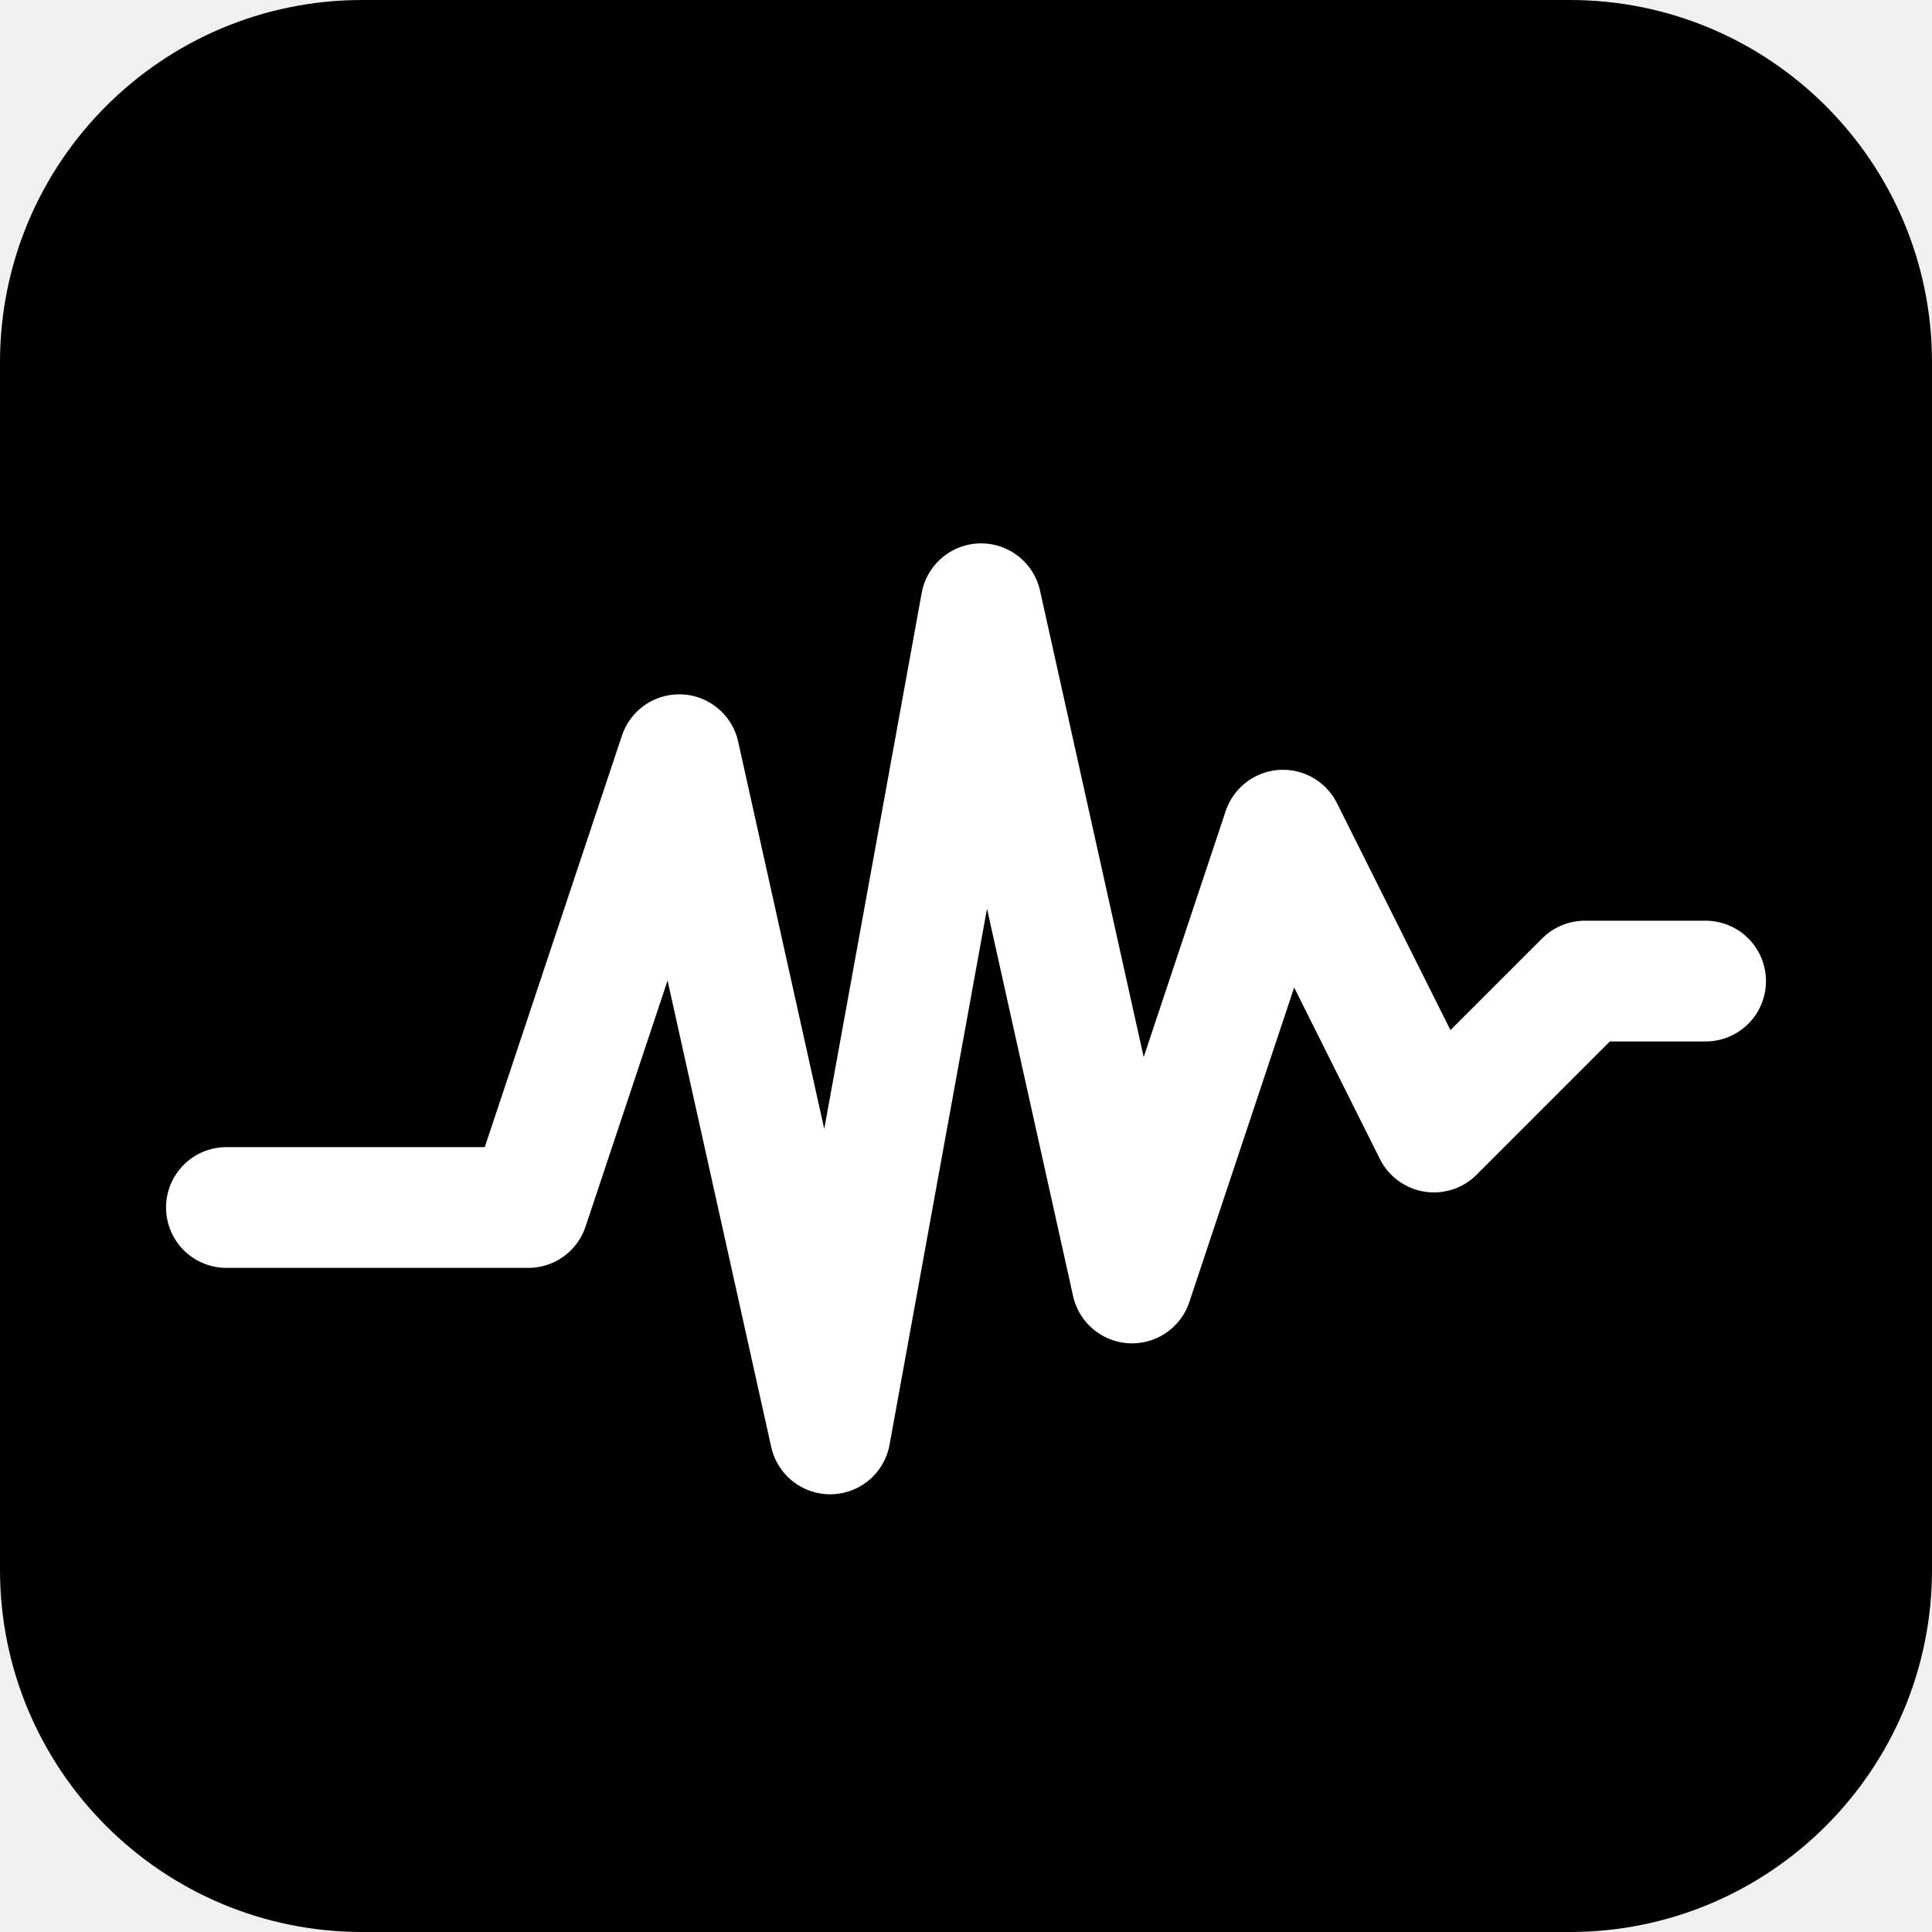
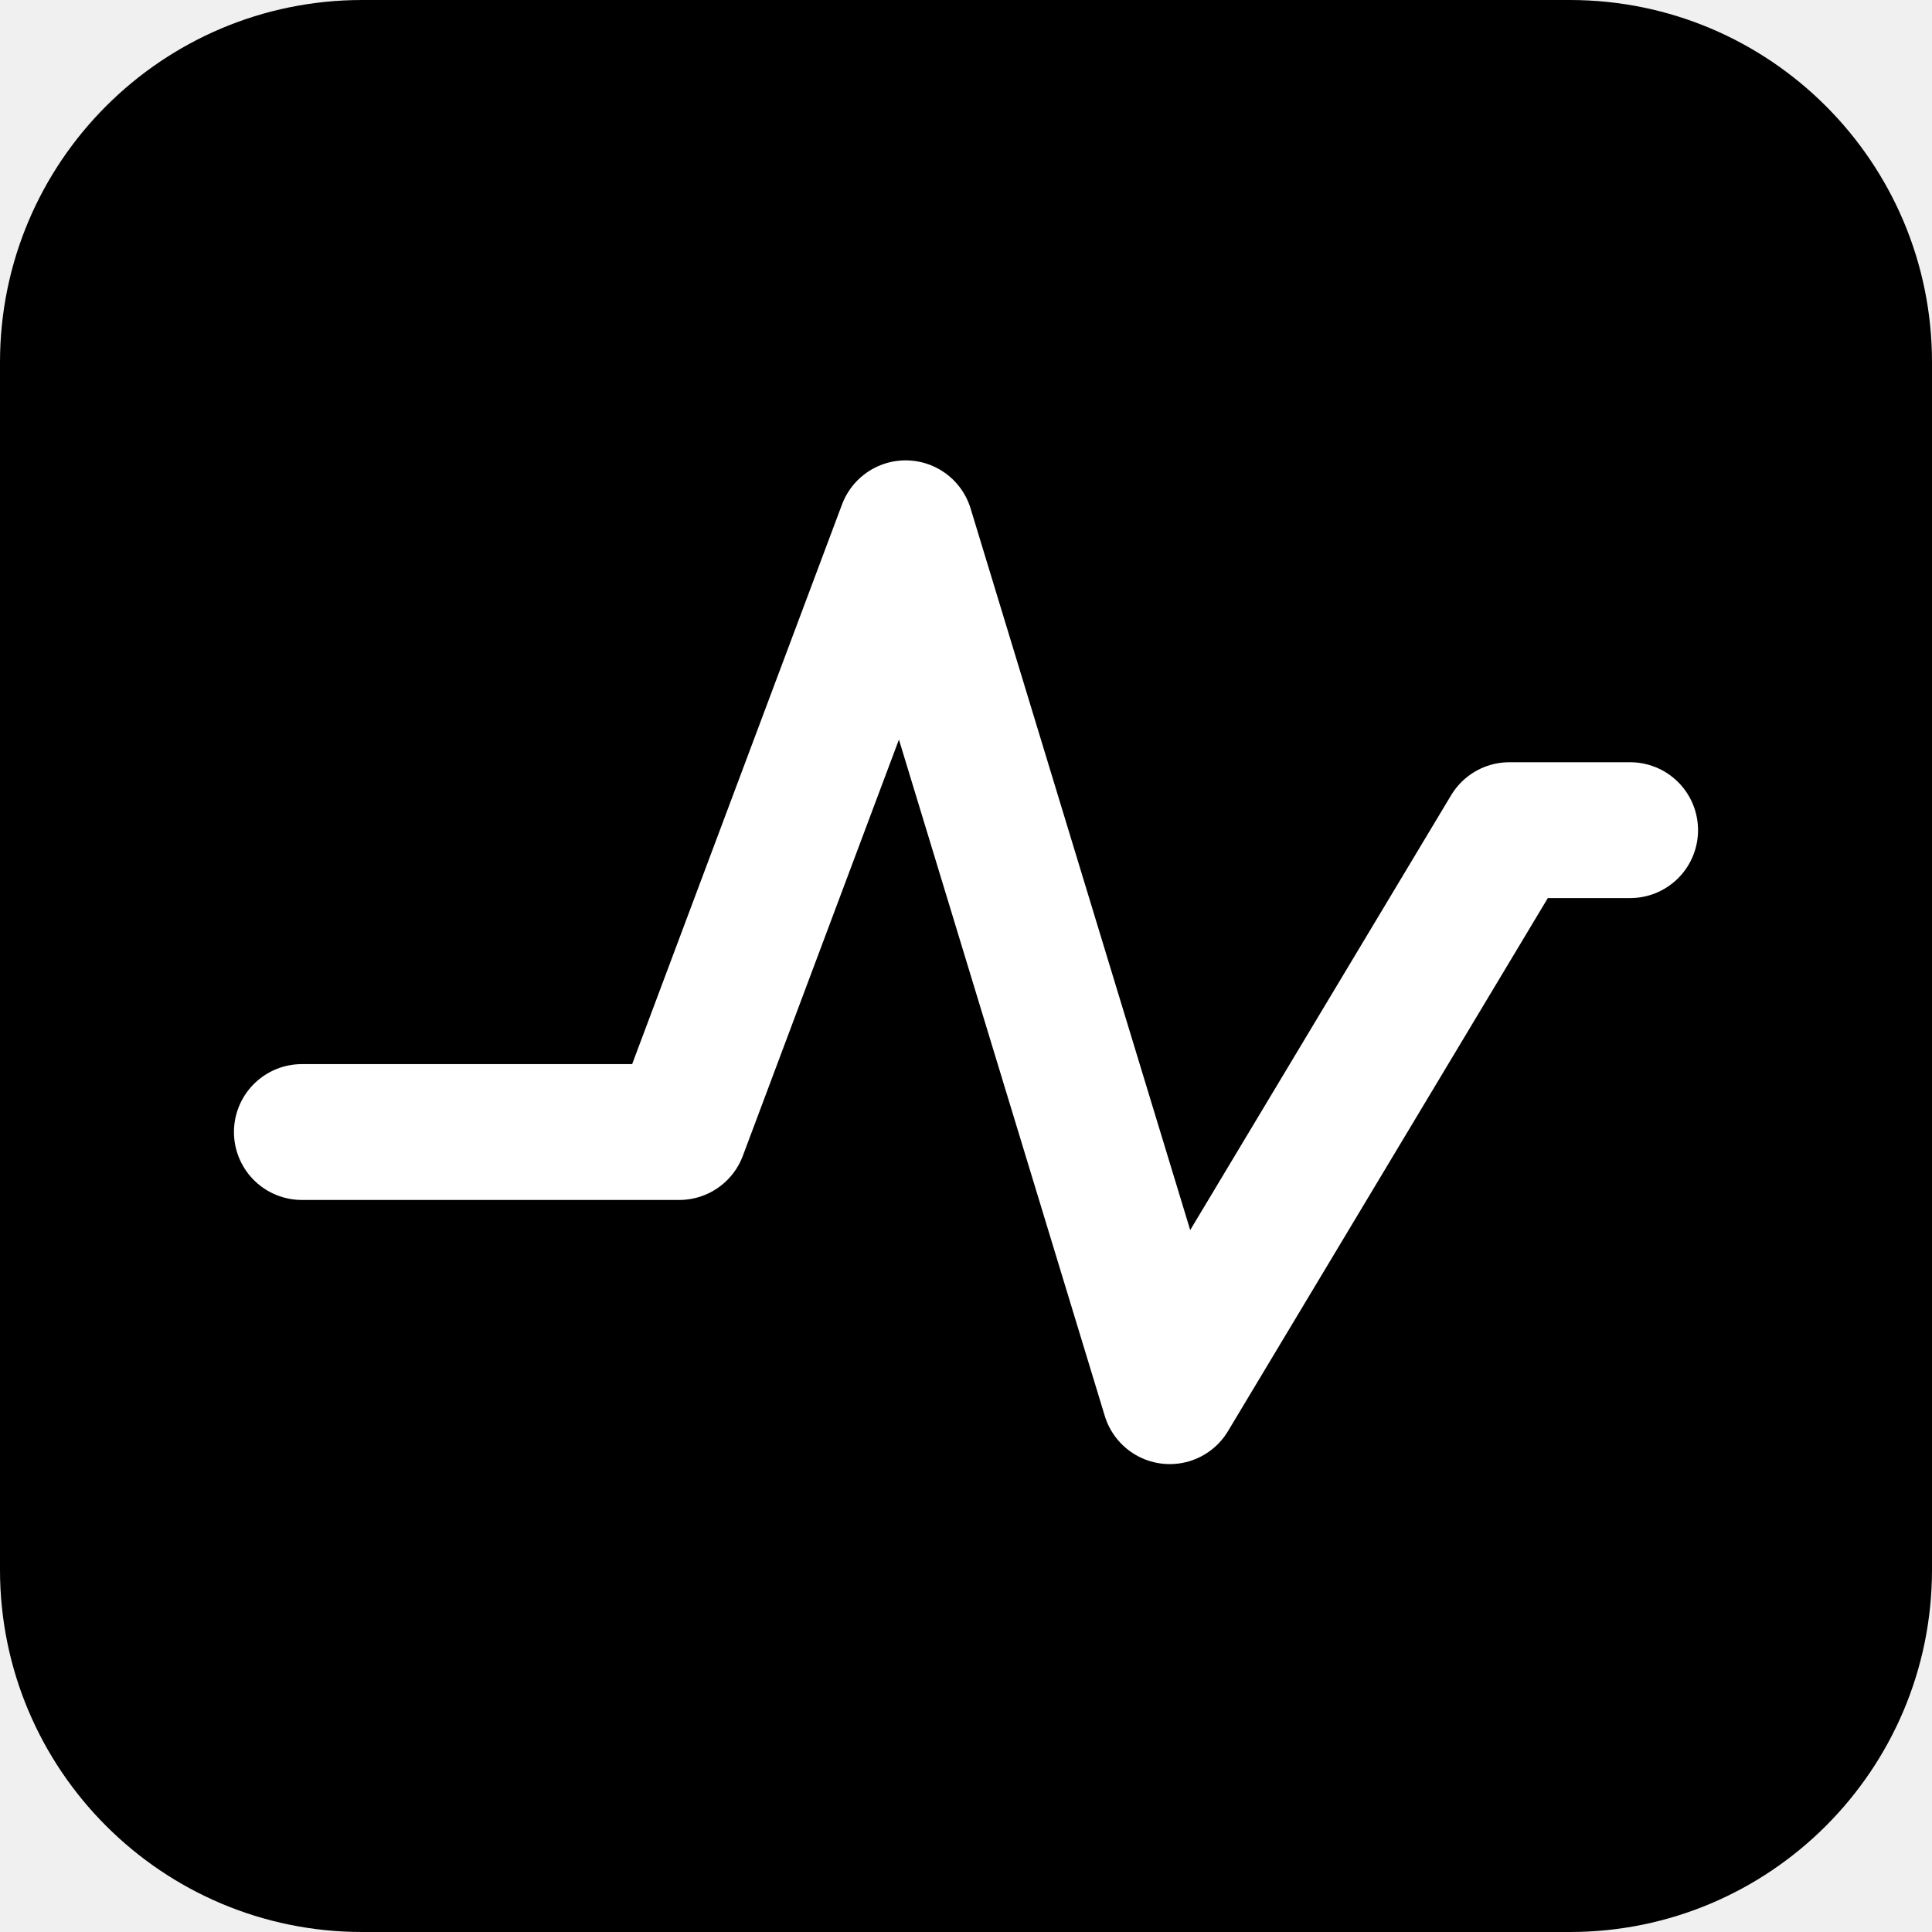
<svg xmlns="http://www.w3.org/2000/svg" viewBox="0 0 512 512" width="512" height="512">
  <rect width="512" height="512" rx="96" fill="#000000" />
-   <polyline points="60,320 140,320 180,200 220,380 260,160 300,340 340,220 380,300 420,260 452,260" fill="none" stroke="#ffffff" stroke-width="32" stroke-linecap="round" stroke-linejoin="round" />
+   <polyline points="80,300 180,300 240,140 310,370 400,220 432,220" fill="none" stroke="#ffffff" stroke-width="36" stroke-linecap="round" stroke-linejoin="round" />
</svg>
